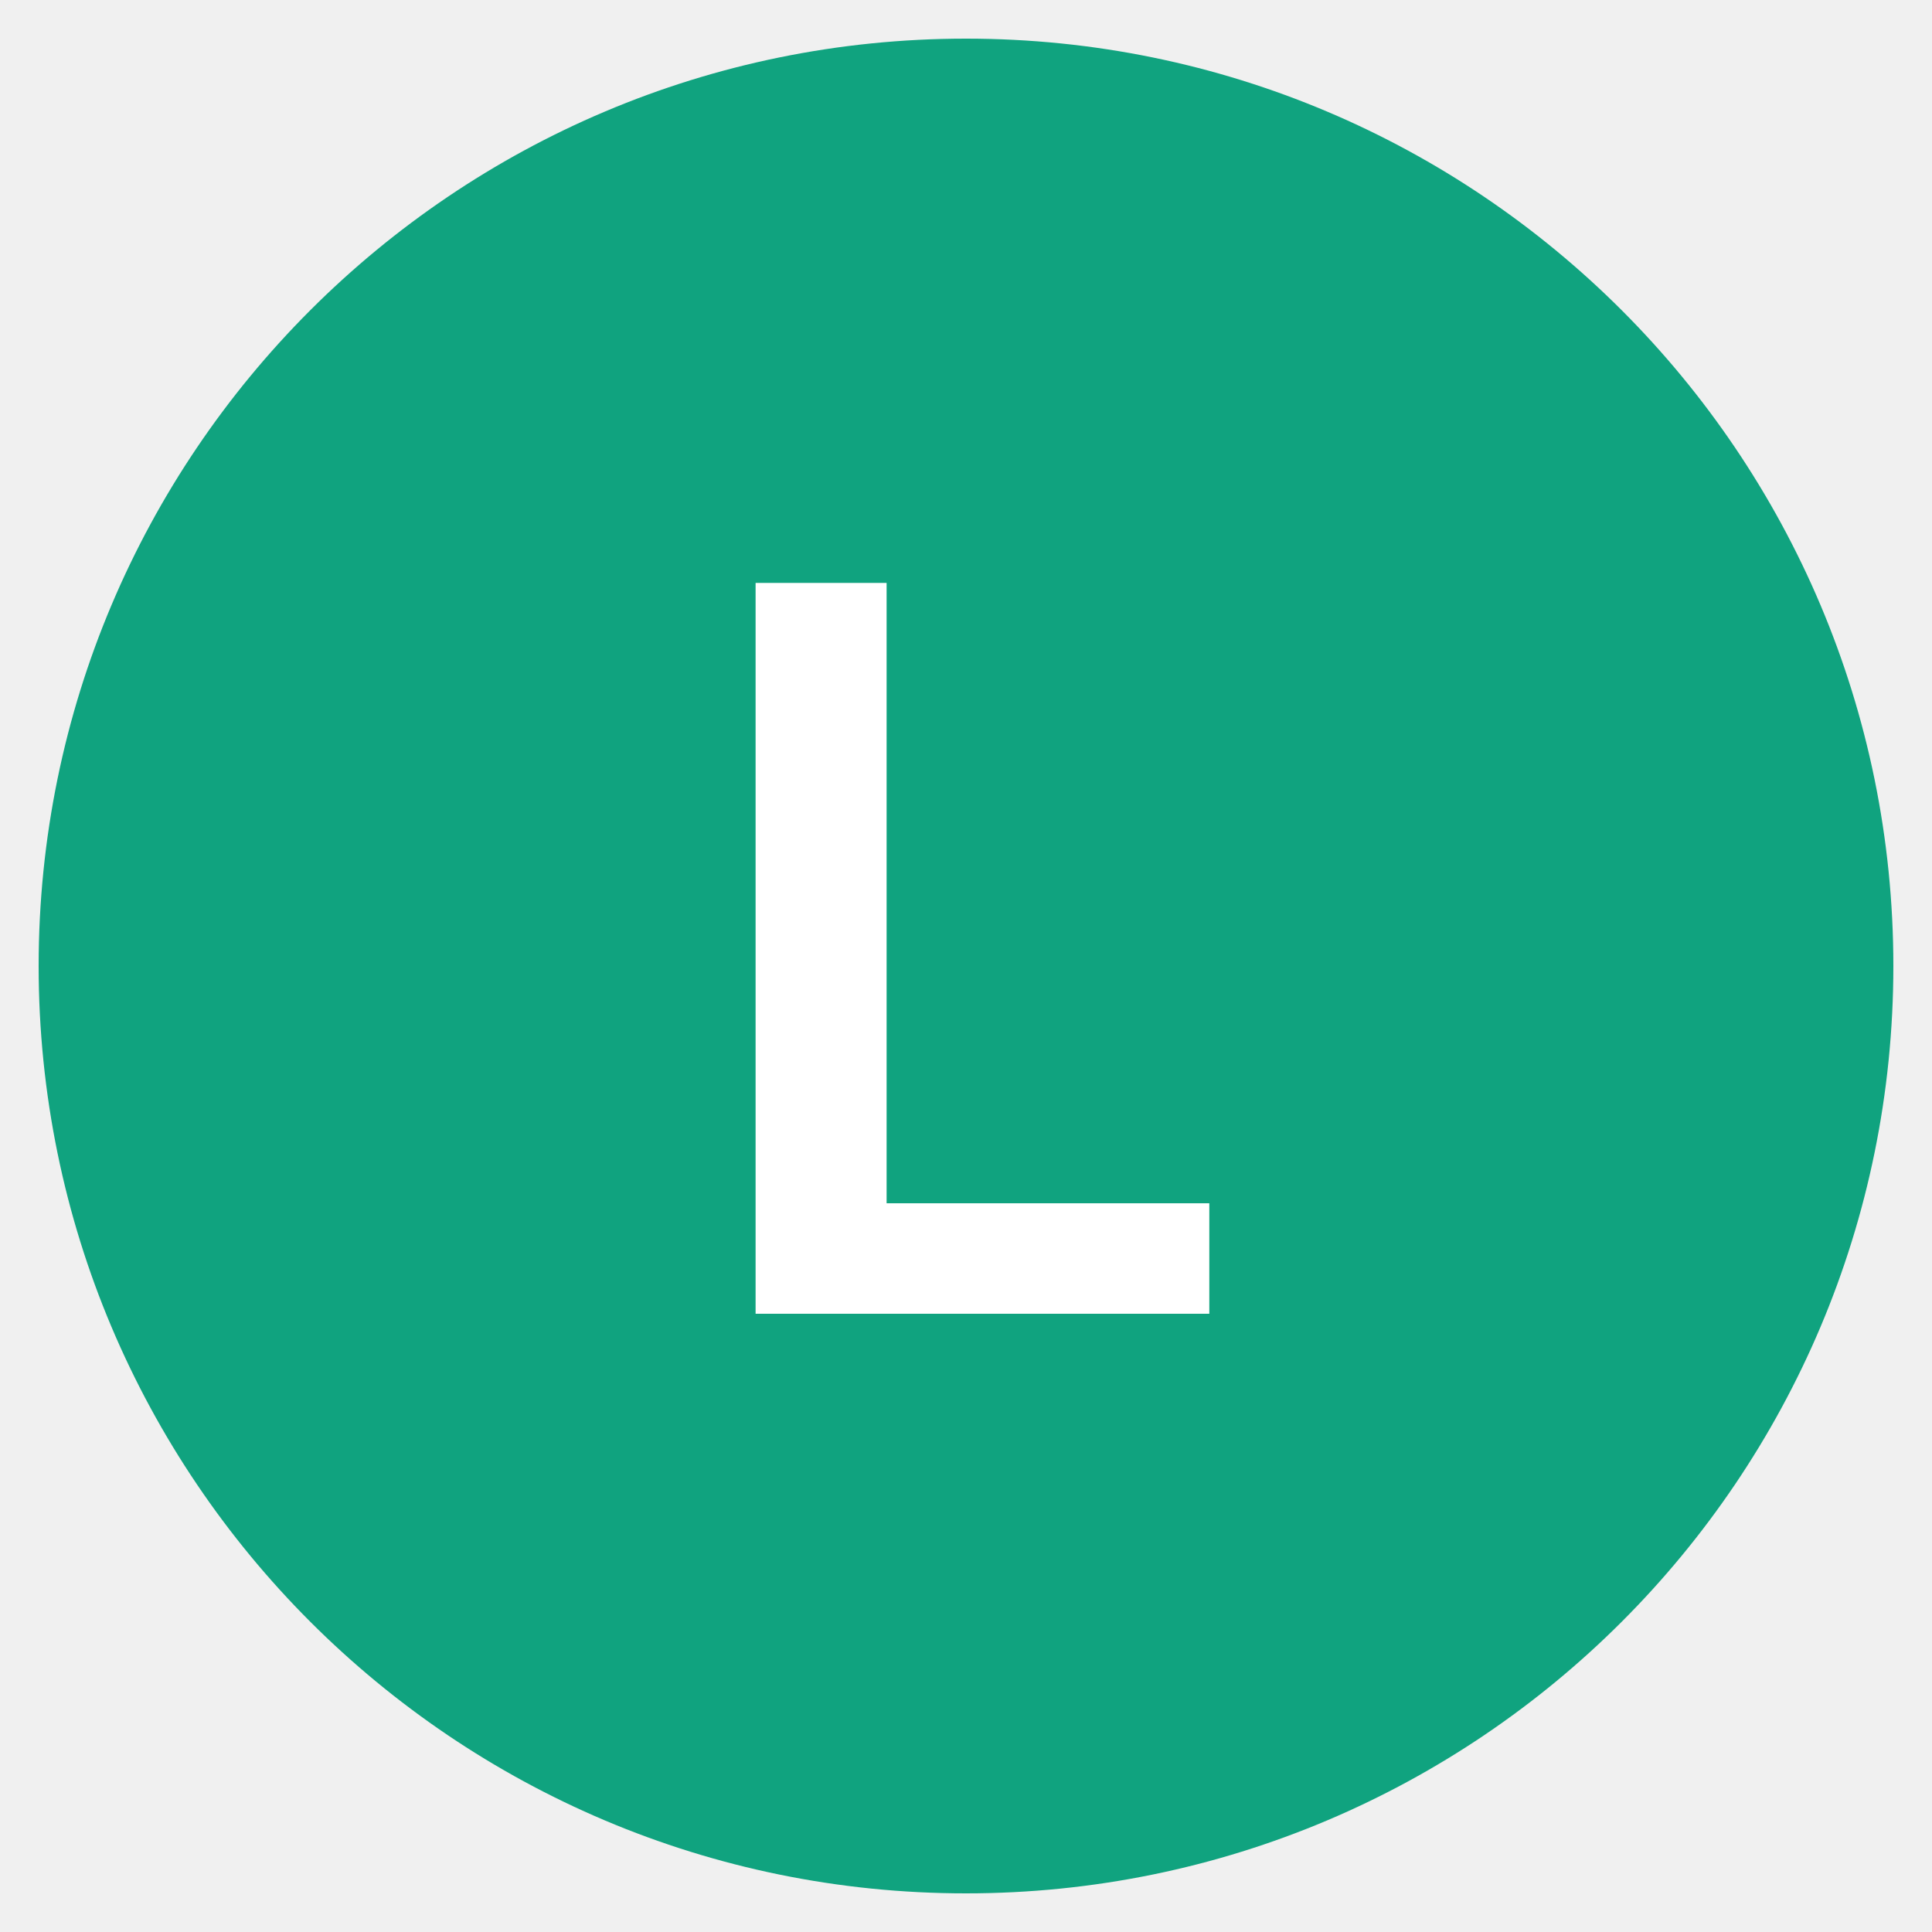
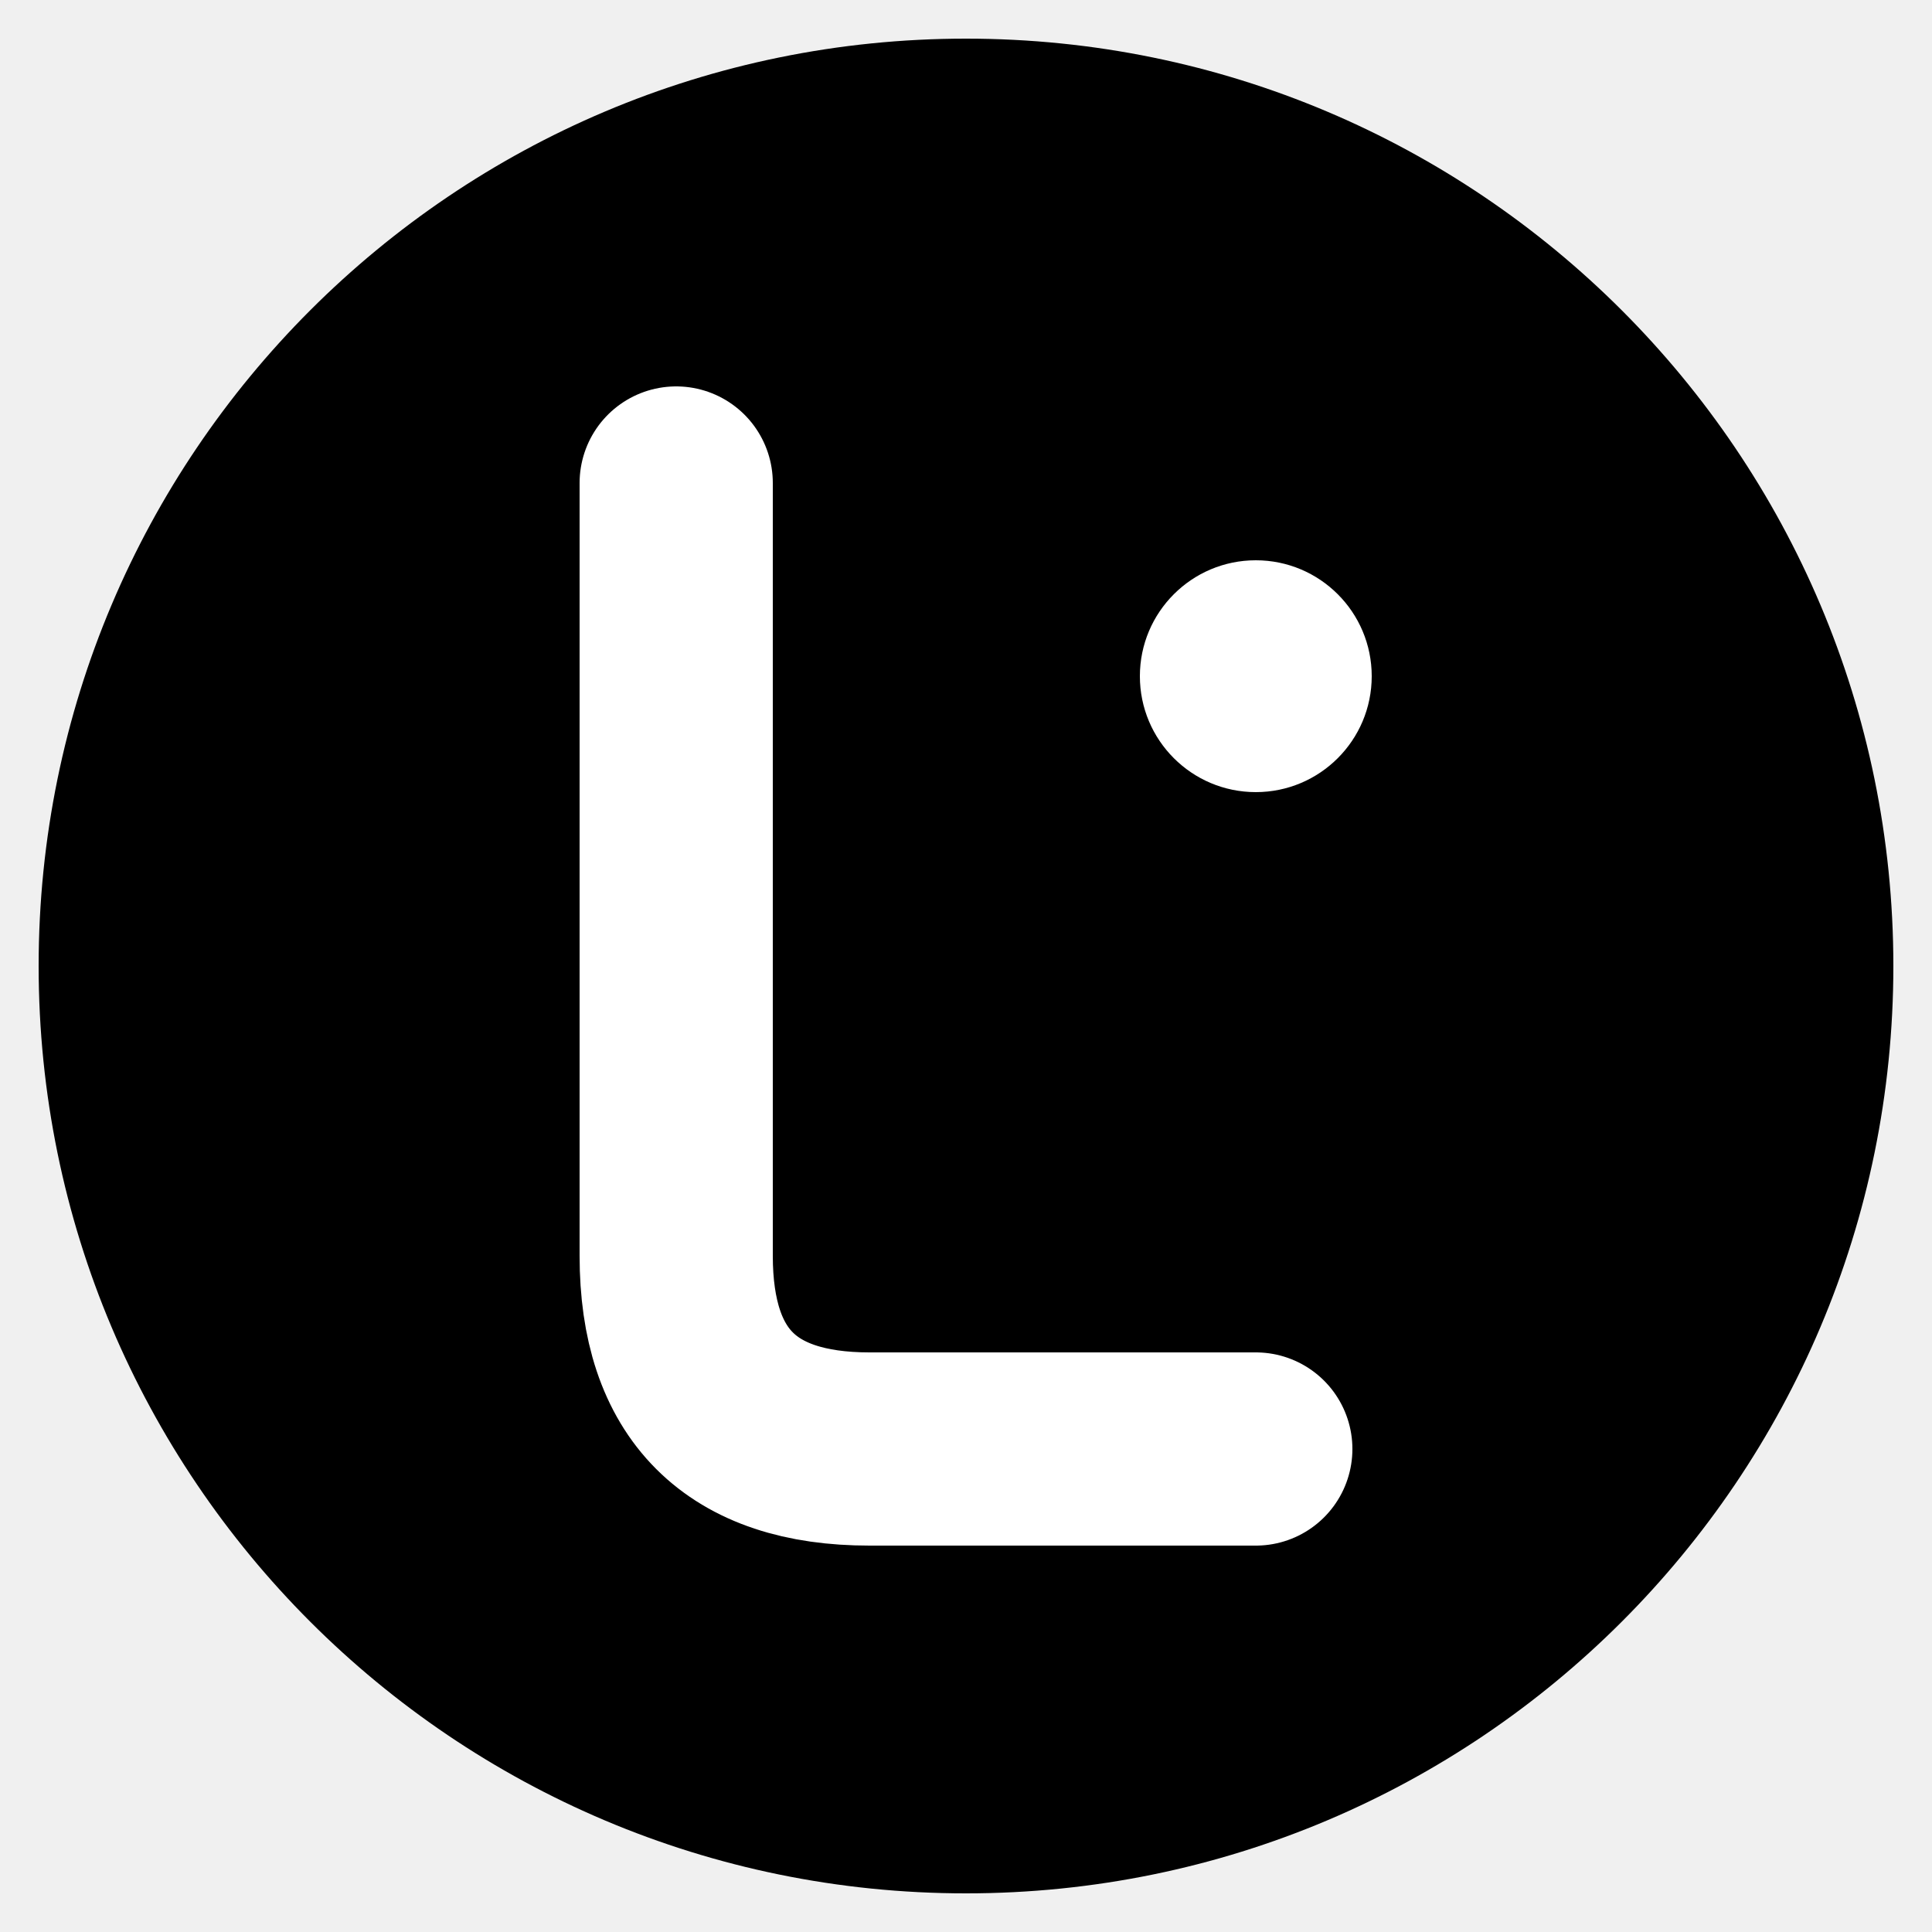
<svg xmlns="http://www.w3.org/2000/svg" viewBox="0 0 100 100">
-   <circle cx="50" cy="50" r="48" fill="#10a37f" />
-   <text x="50" y="68" font-family="Inter, system-ui, sans-serif" font-size="52" font-weight="600" fill="white" text-anchor="middle">L</text>
+   <circle cx="50" cy="50" r="48" fill="black" />
+   <path d="M 35 25        L 35 65        Q 35 75 45 75        L 65 75" fill="none" stroke="white" stroke-width="10" stroke-linecap="round" stroke-linejoin="round" />
+   <circle cx="65" cy="35" r="6" fill="white" />
</svg>
